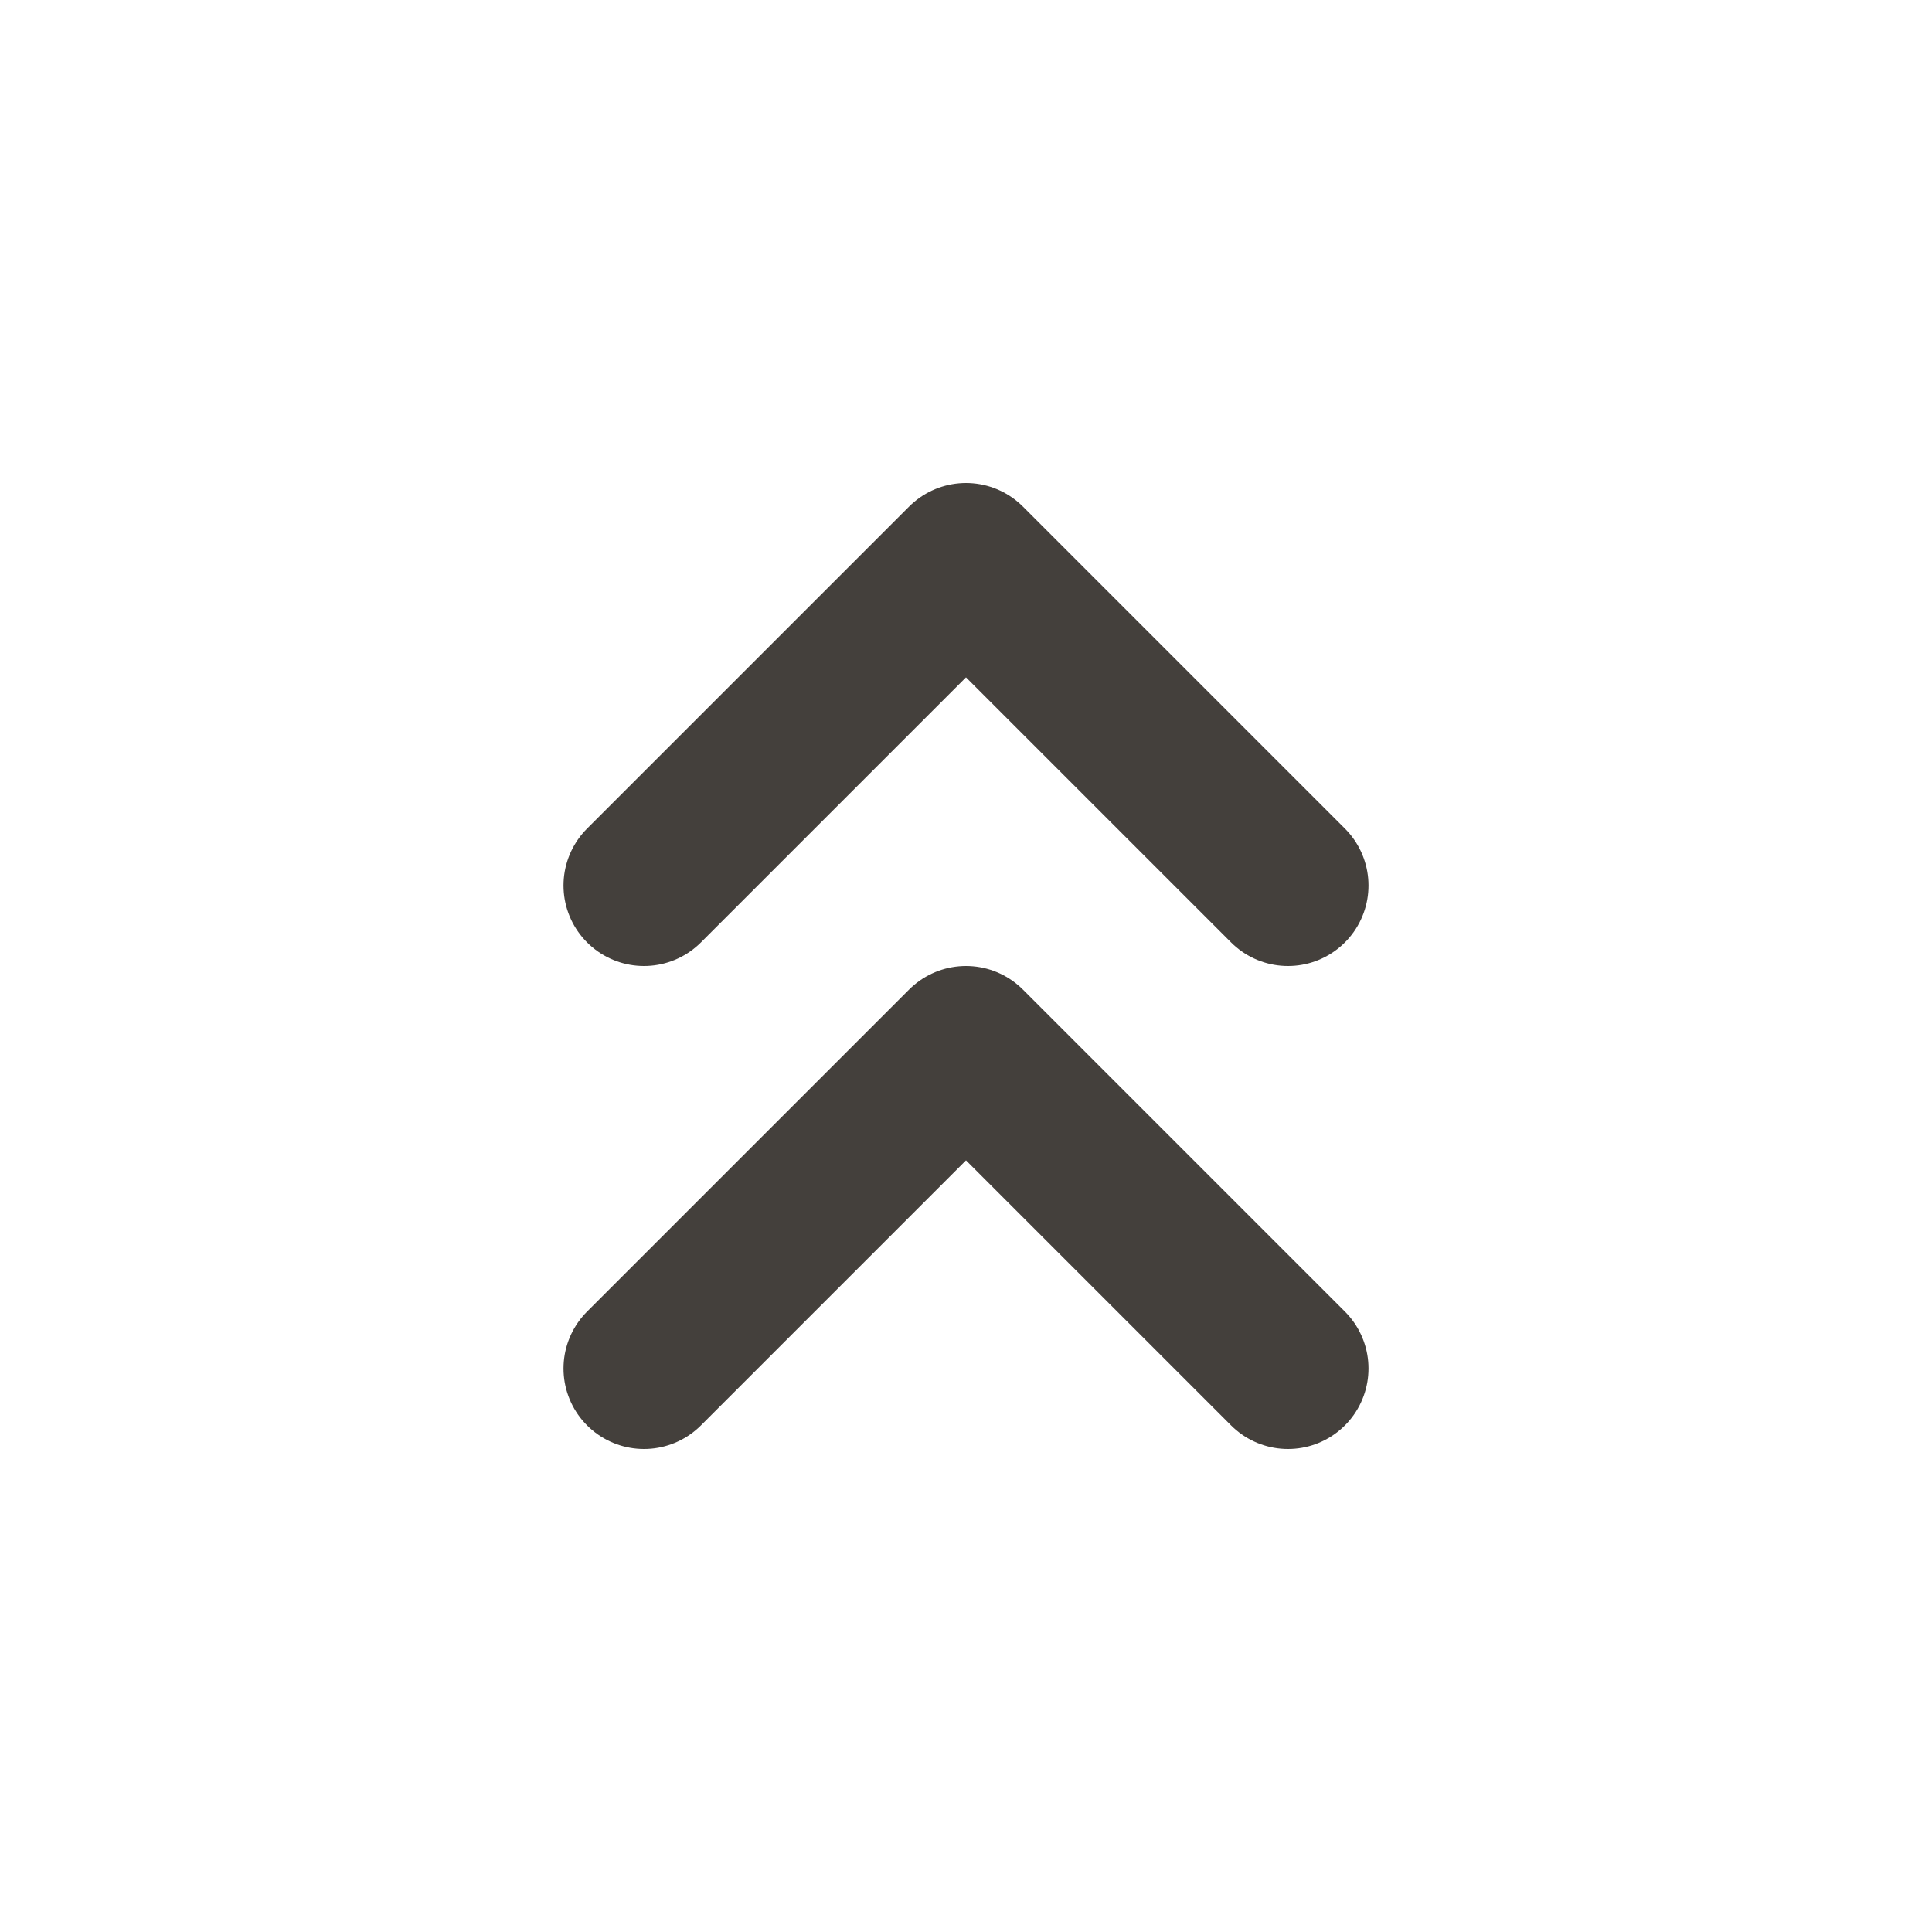
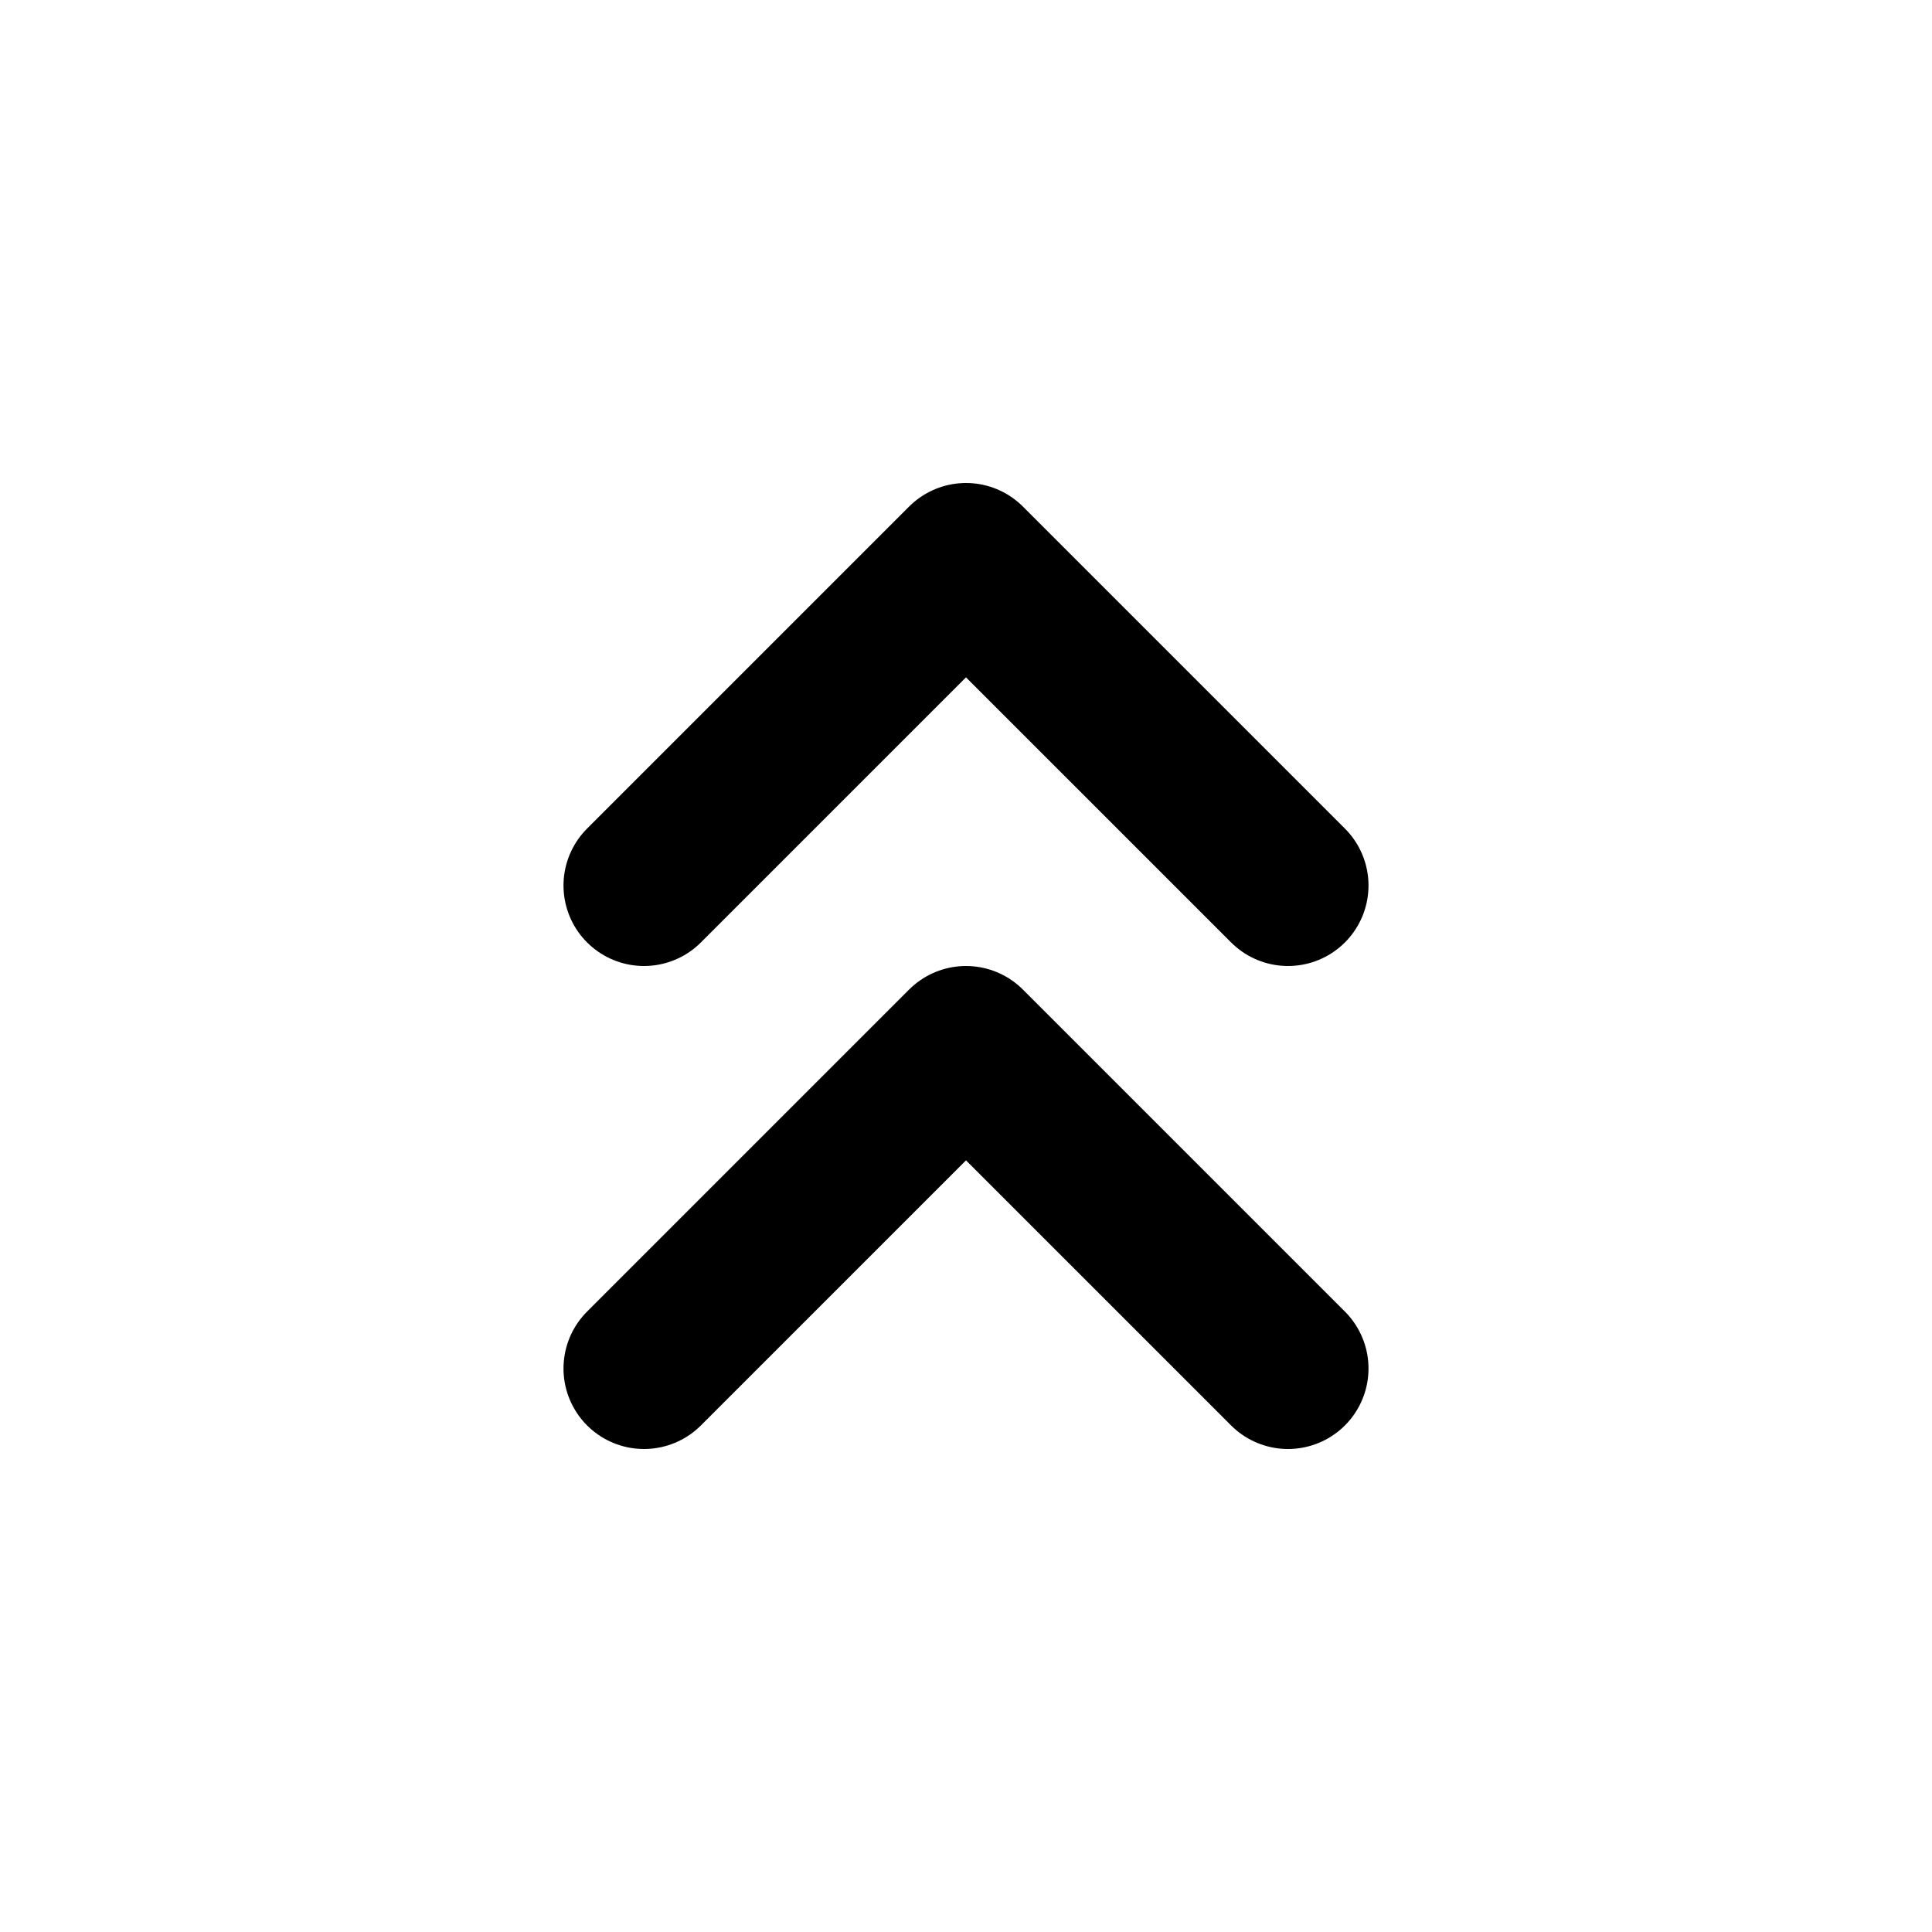
<svg xmlns="http://www.w3.org/2000/svg" width="800px" height="800px" viewBox="0 0 24 24" fill="none">
  <g id="Arrow / Chevron_Up_Duo">
-     <path id="Vector" d="M8 17L12 13L16 17M8 11L12 7L16 11" stroke="#44403c" stroke-width="2" stroke-linecap="round" stroke-linejoin="round" />
+     <path id="Vector" d="M8 17L12 13L16 17M8 11L12 7L16 11" stroke="currentColor" stroke-width="2" stroke-linecap="round" stroke-linejoin="round" />
  </g>
</svg>
